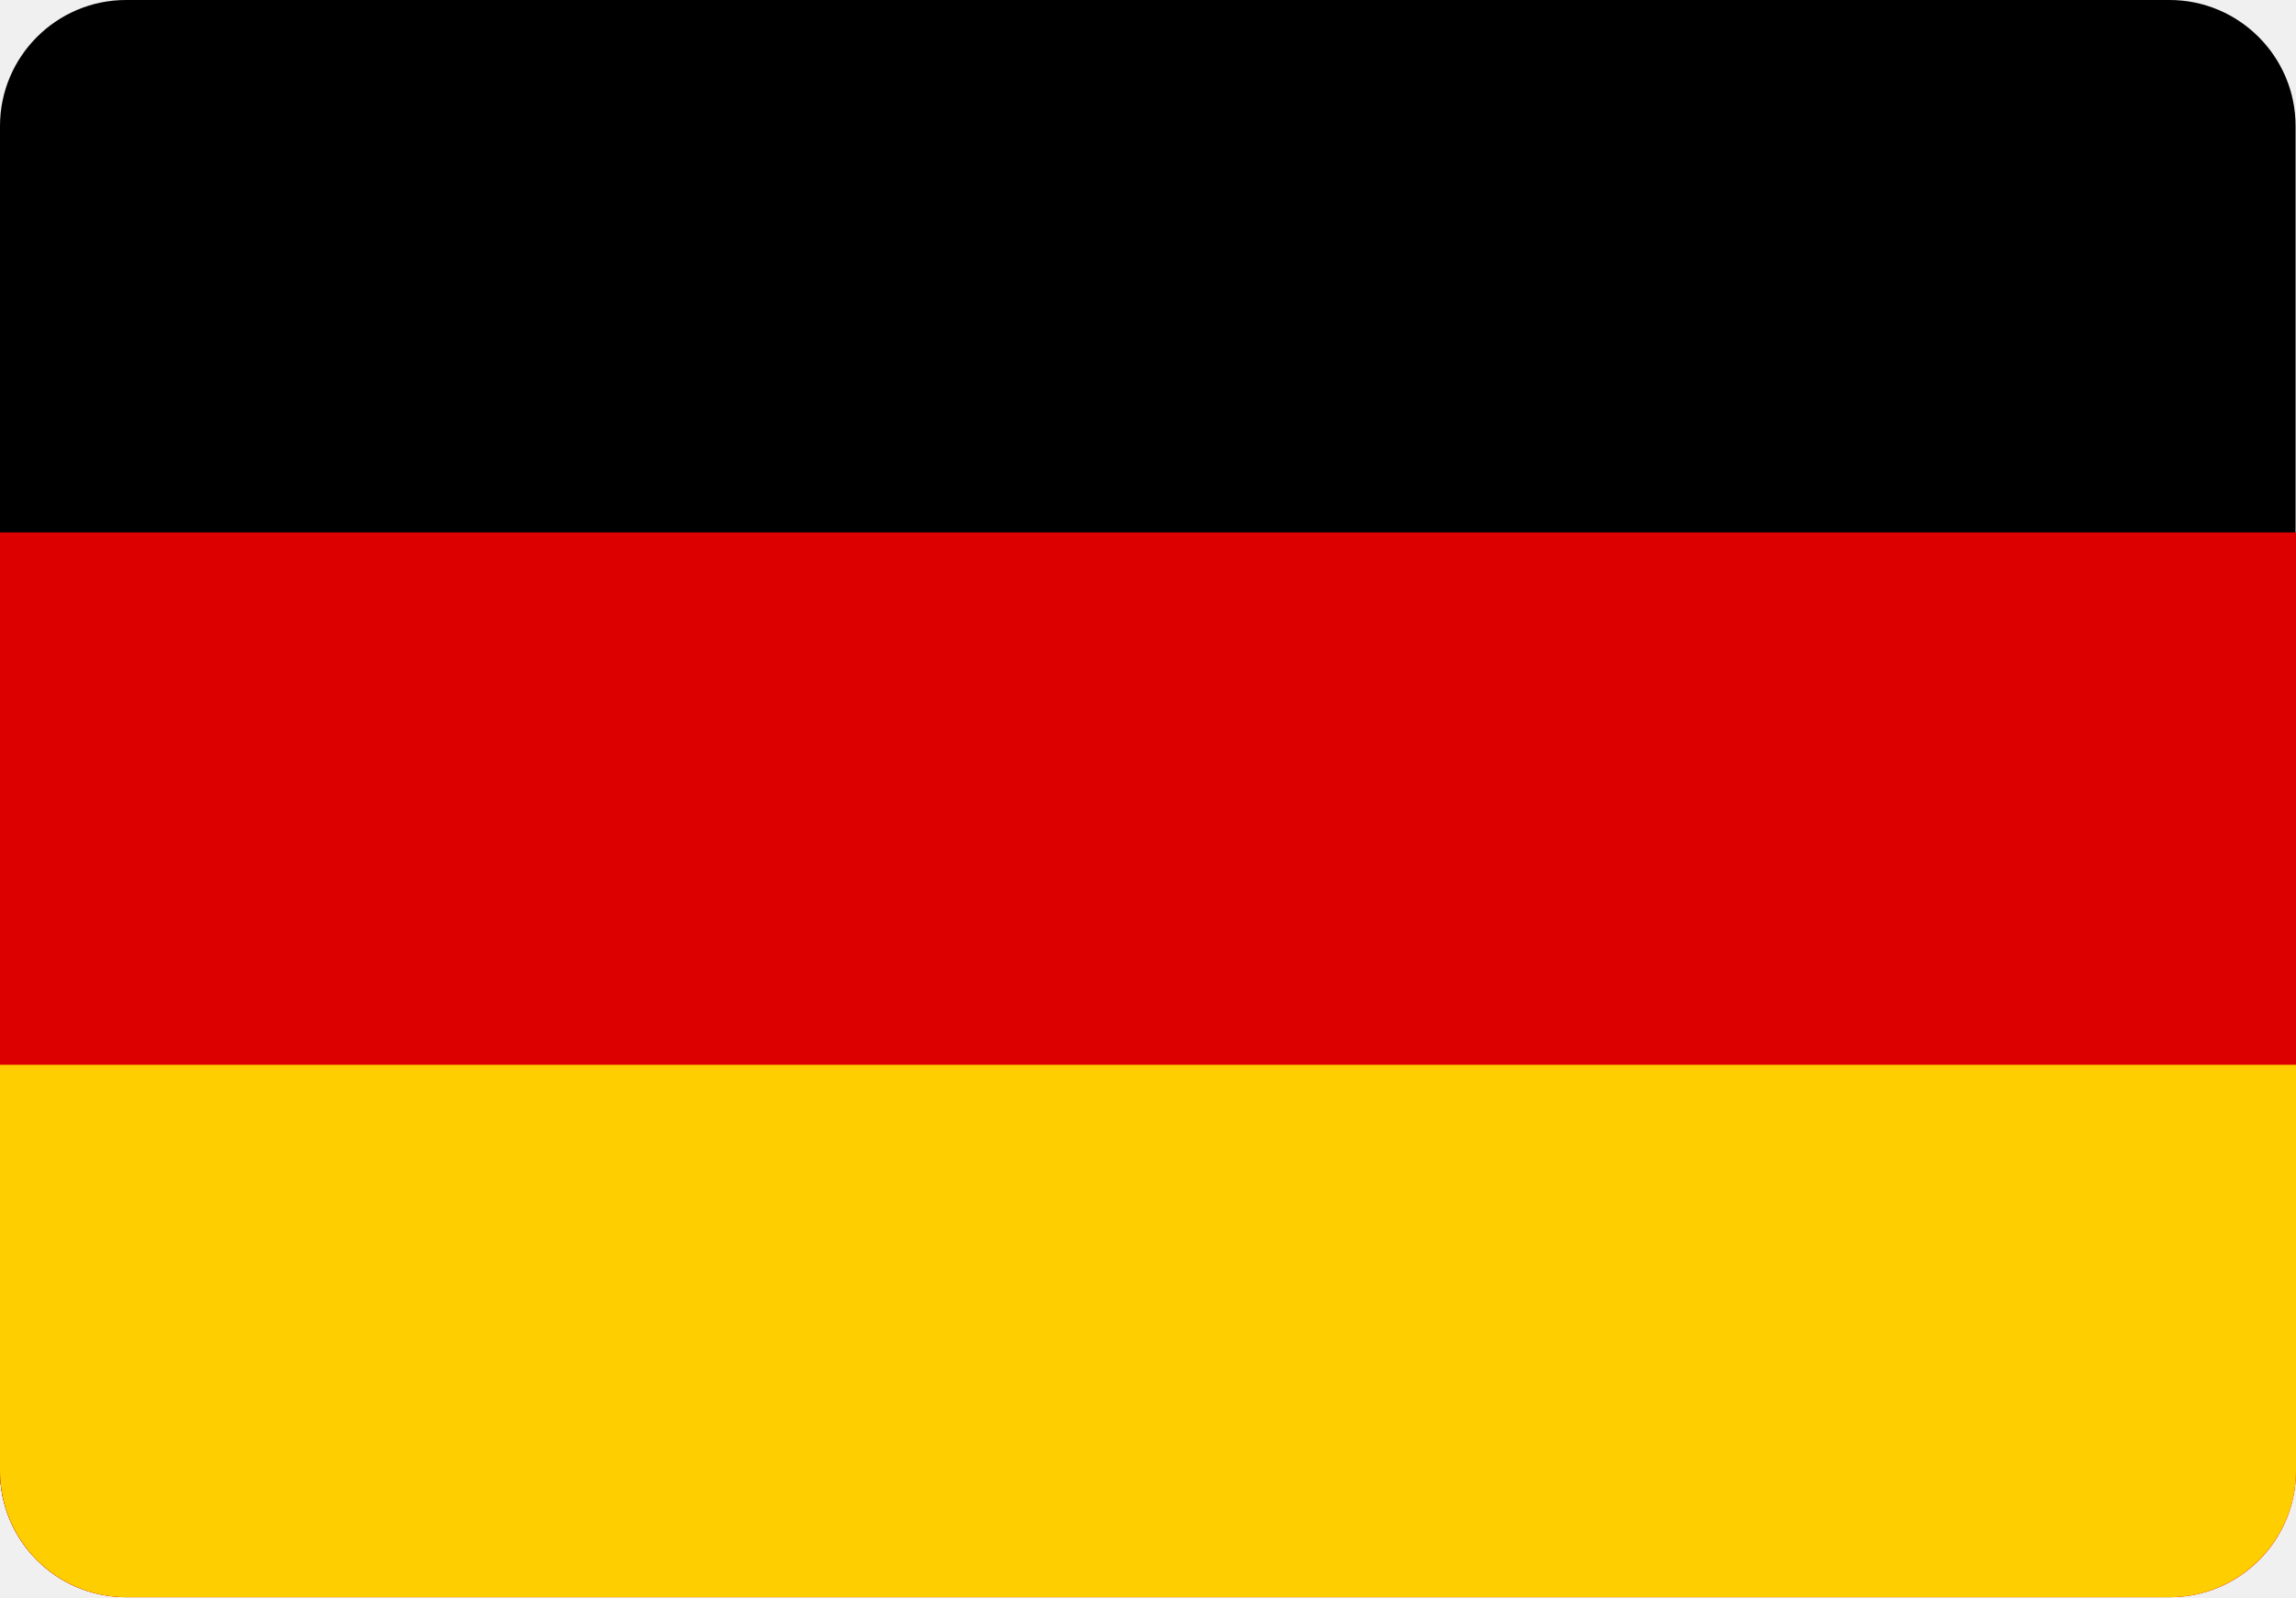
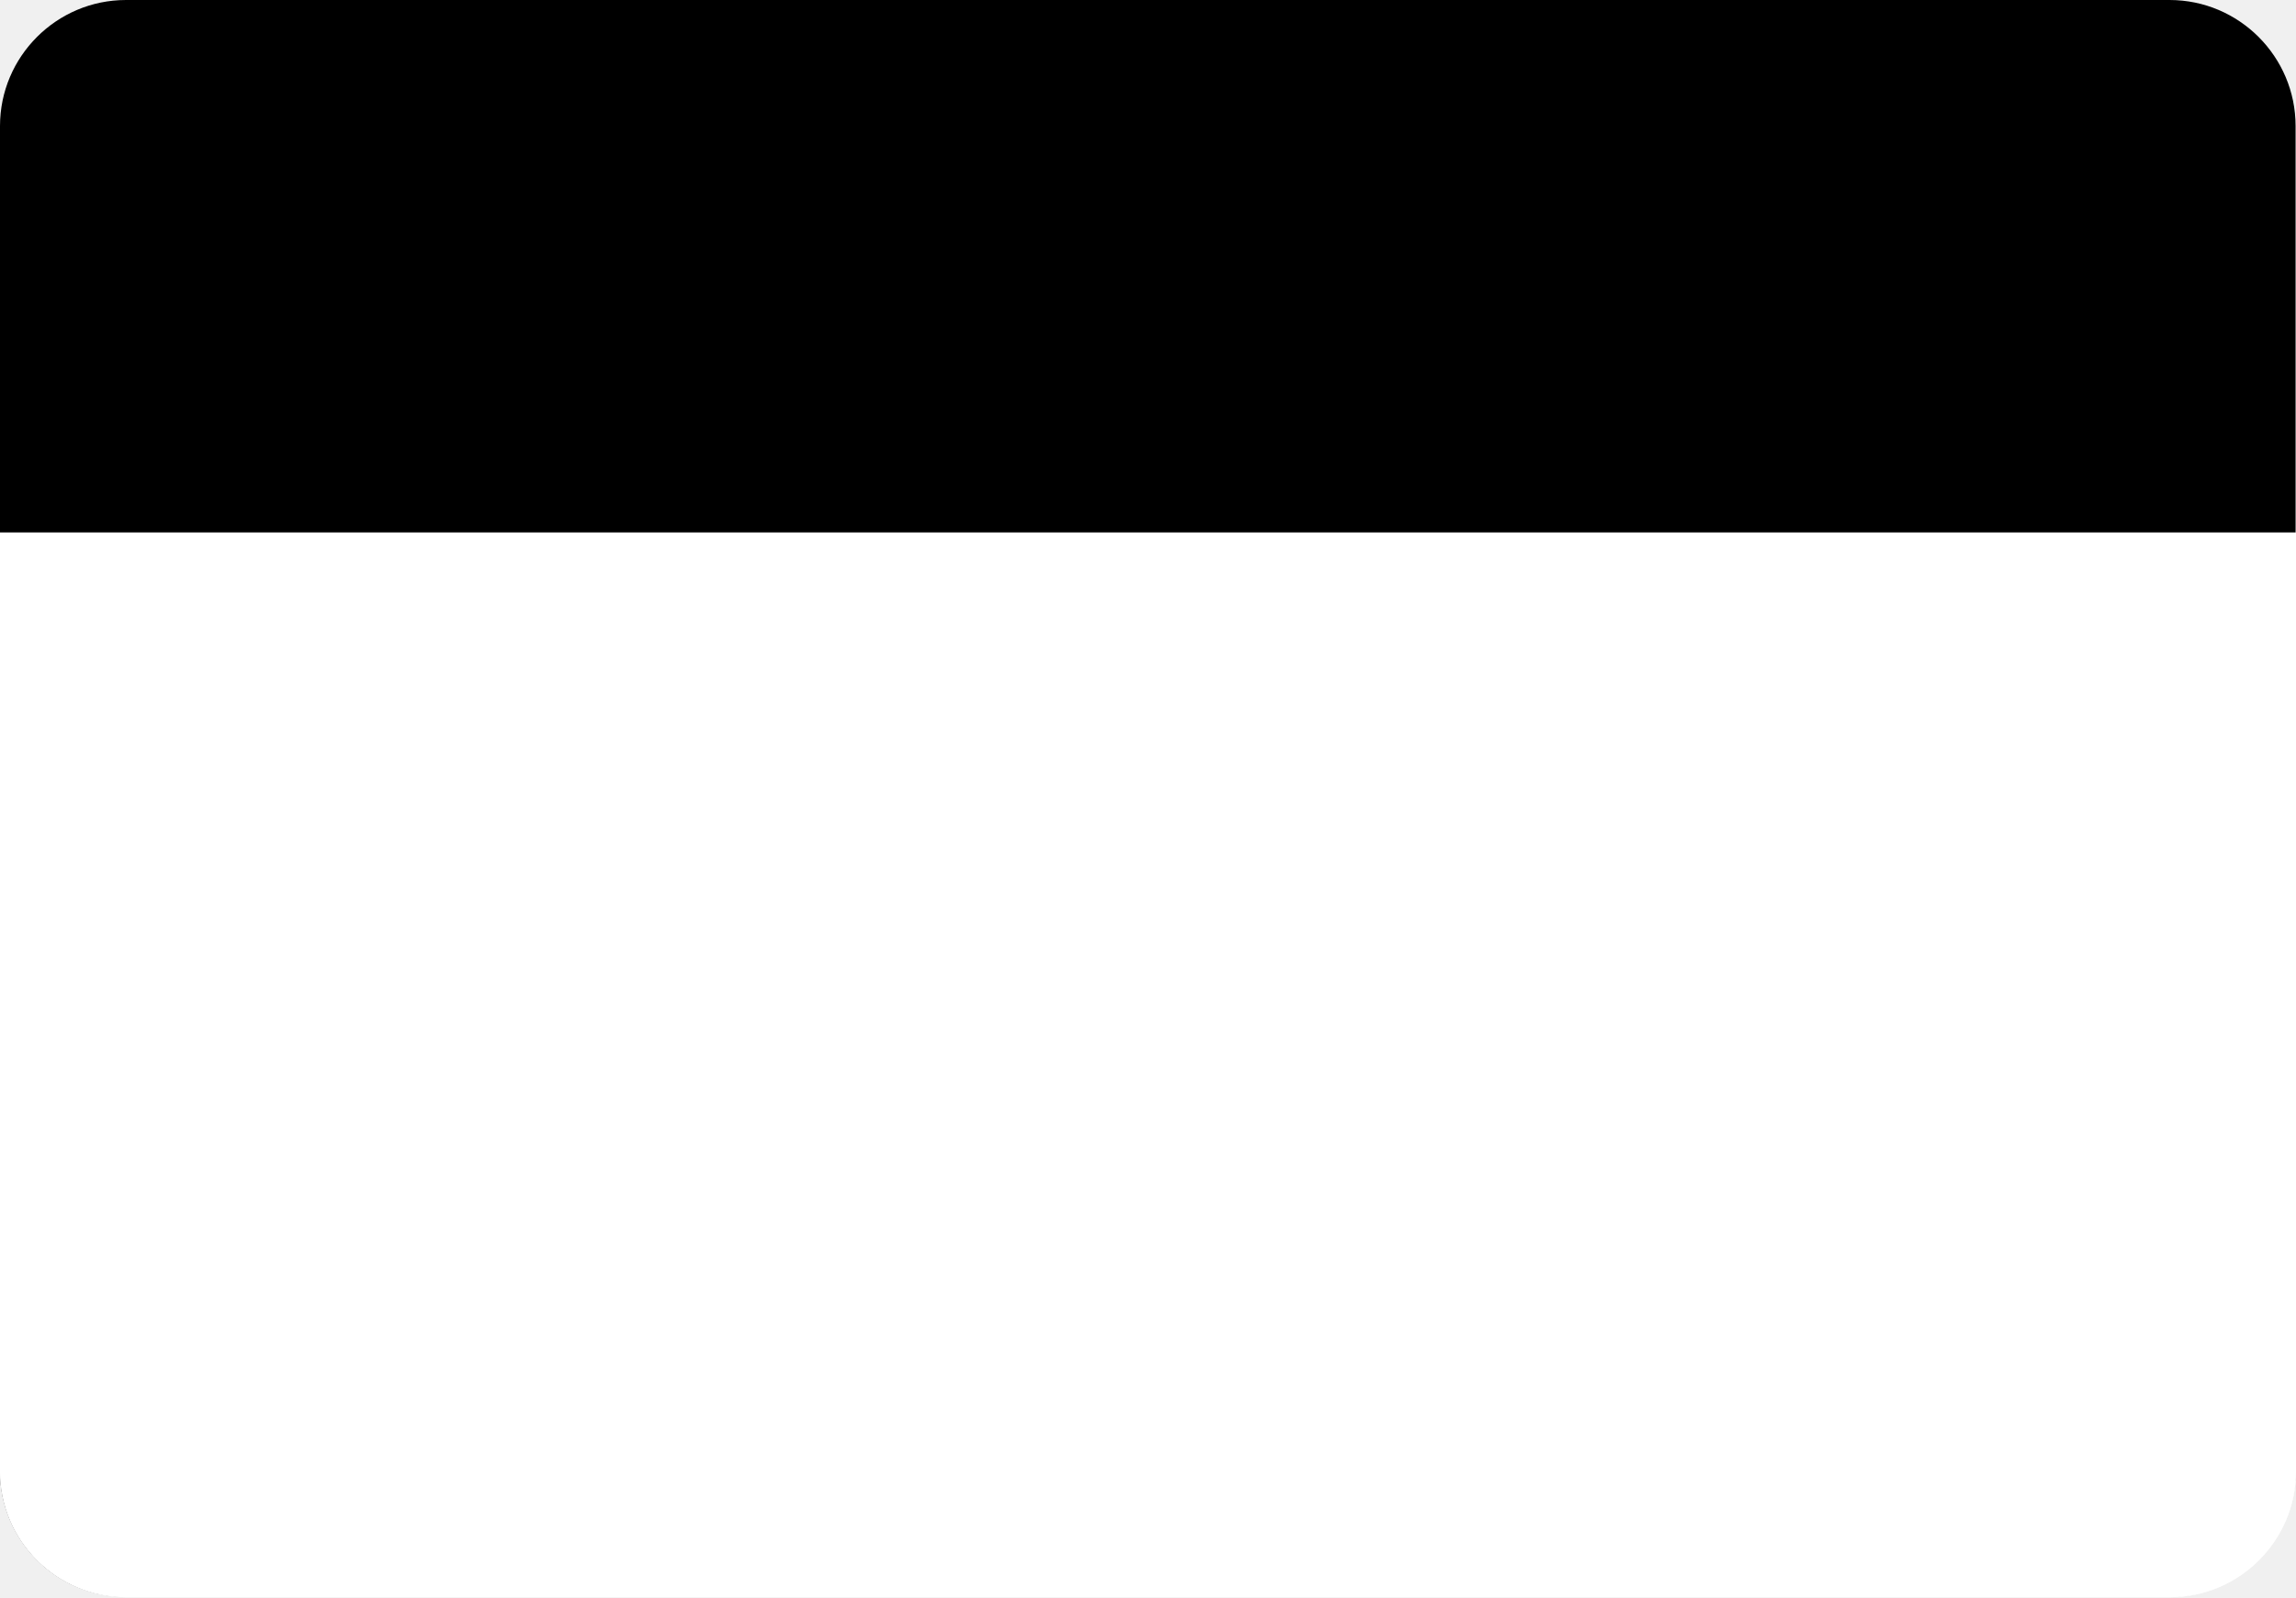
<svg xmlns="http://www.w3.org/2000/svg" viewBox="0 0 55.2 38.4">
  <g fill-rule="evenodd" clip-rule="evenodd">
    <path d="M3.03 0h49.13c1.67 0 3.03 1.36 3.03 3.03v32.33c0 1.66-1.36 3.02-3.02 3.03H3.02C1.36 38.4 0 37.03 0 35.37V3.03C0 1.36 1.36 0 3.03 0z" />
-     <path d="M0 12.8h55.2v22.57c0 1.67-1.36 3.03-3.03 3.03H3.03C1.36 38.4 0 37.04 0 35.37V12.8z" fill="#d00" />
-     <path d="M0 25.6h55.2v9.77c0 1.66-1.36 3.02-3.02 3.03H3.03A3.04 3.04 0 010 35.37V25.6z" fill="#ffce00" />
+     <path d="M0 12.8h55.2v22.57c0 1.67-1.36 3.03-3.03 3.03H3.03C1.36 38.4 0 37.04 0 35.37V12.8z" fill="white" />
+     <path d="M0 25.6h55.2v9.77c0 1.66-1.36 3.02-3.02 3.03H3.03A3.04 3.04 0 010 35.37V25.6z" fill="white" />
  </g>
</svg>
